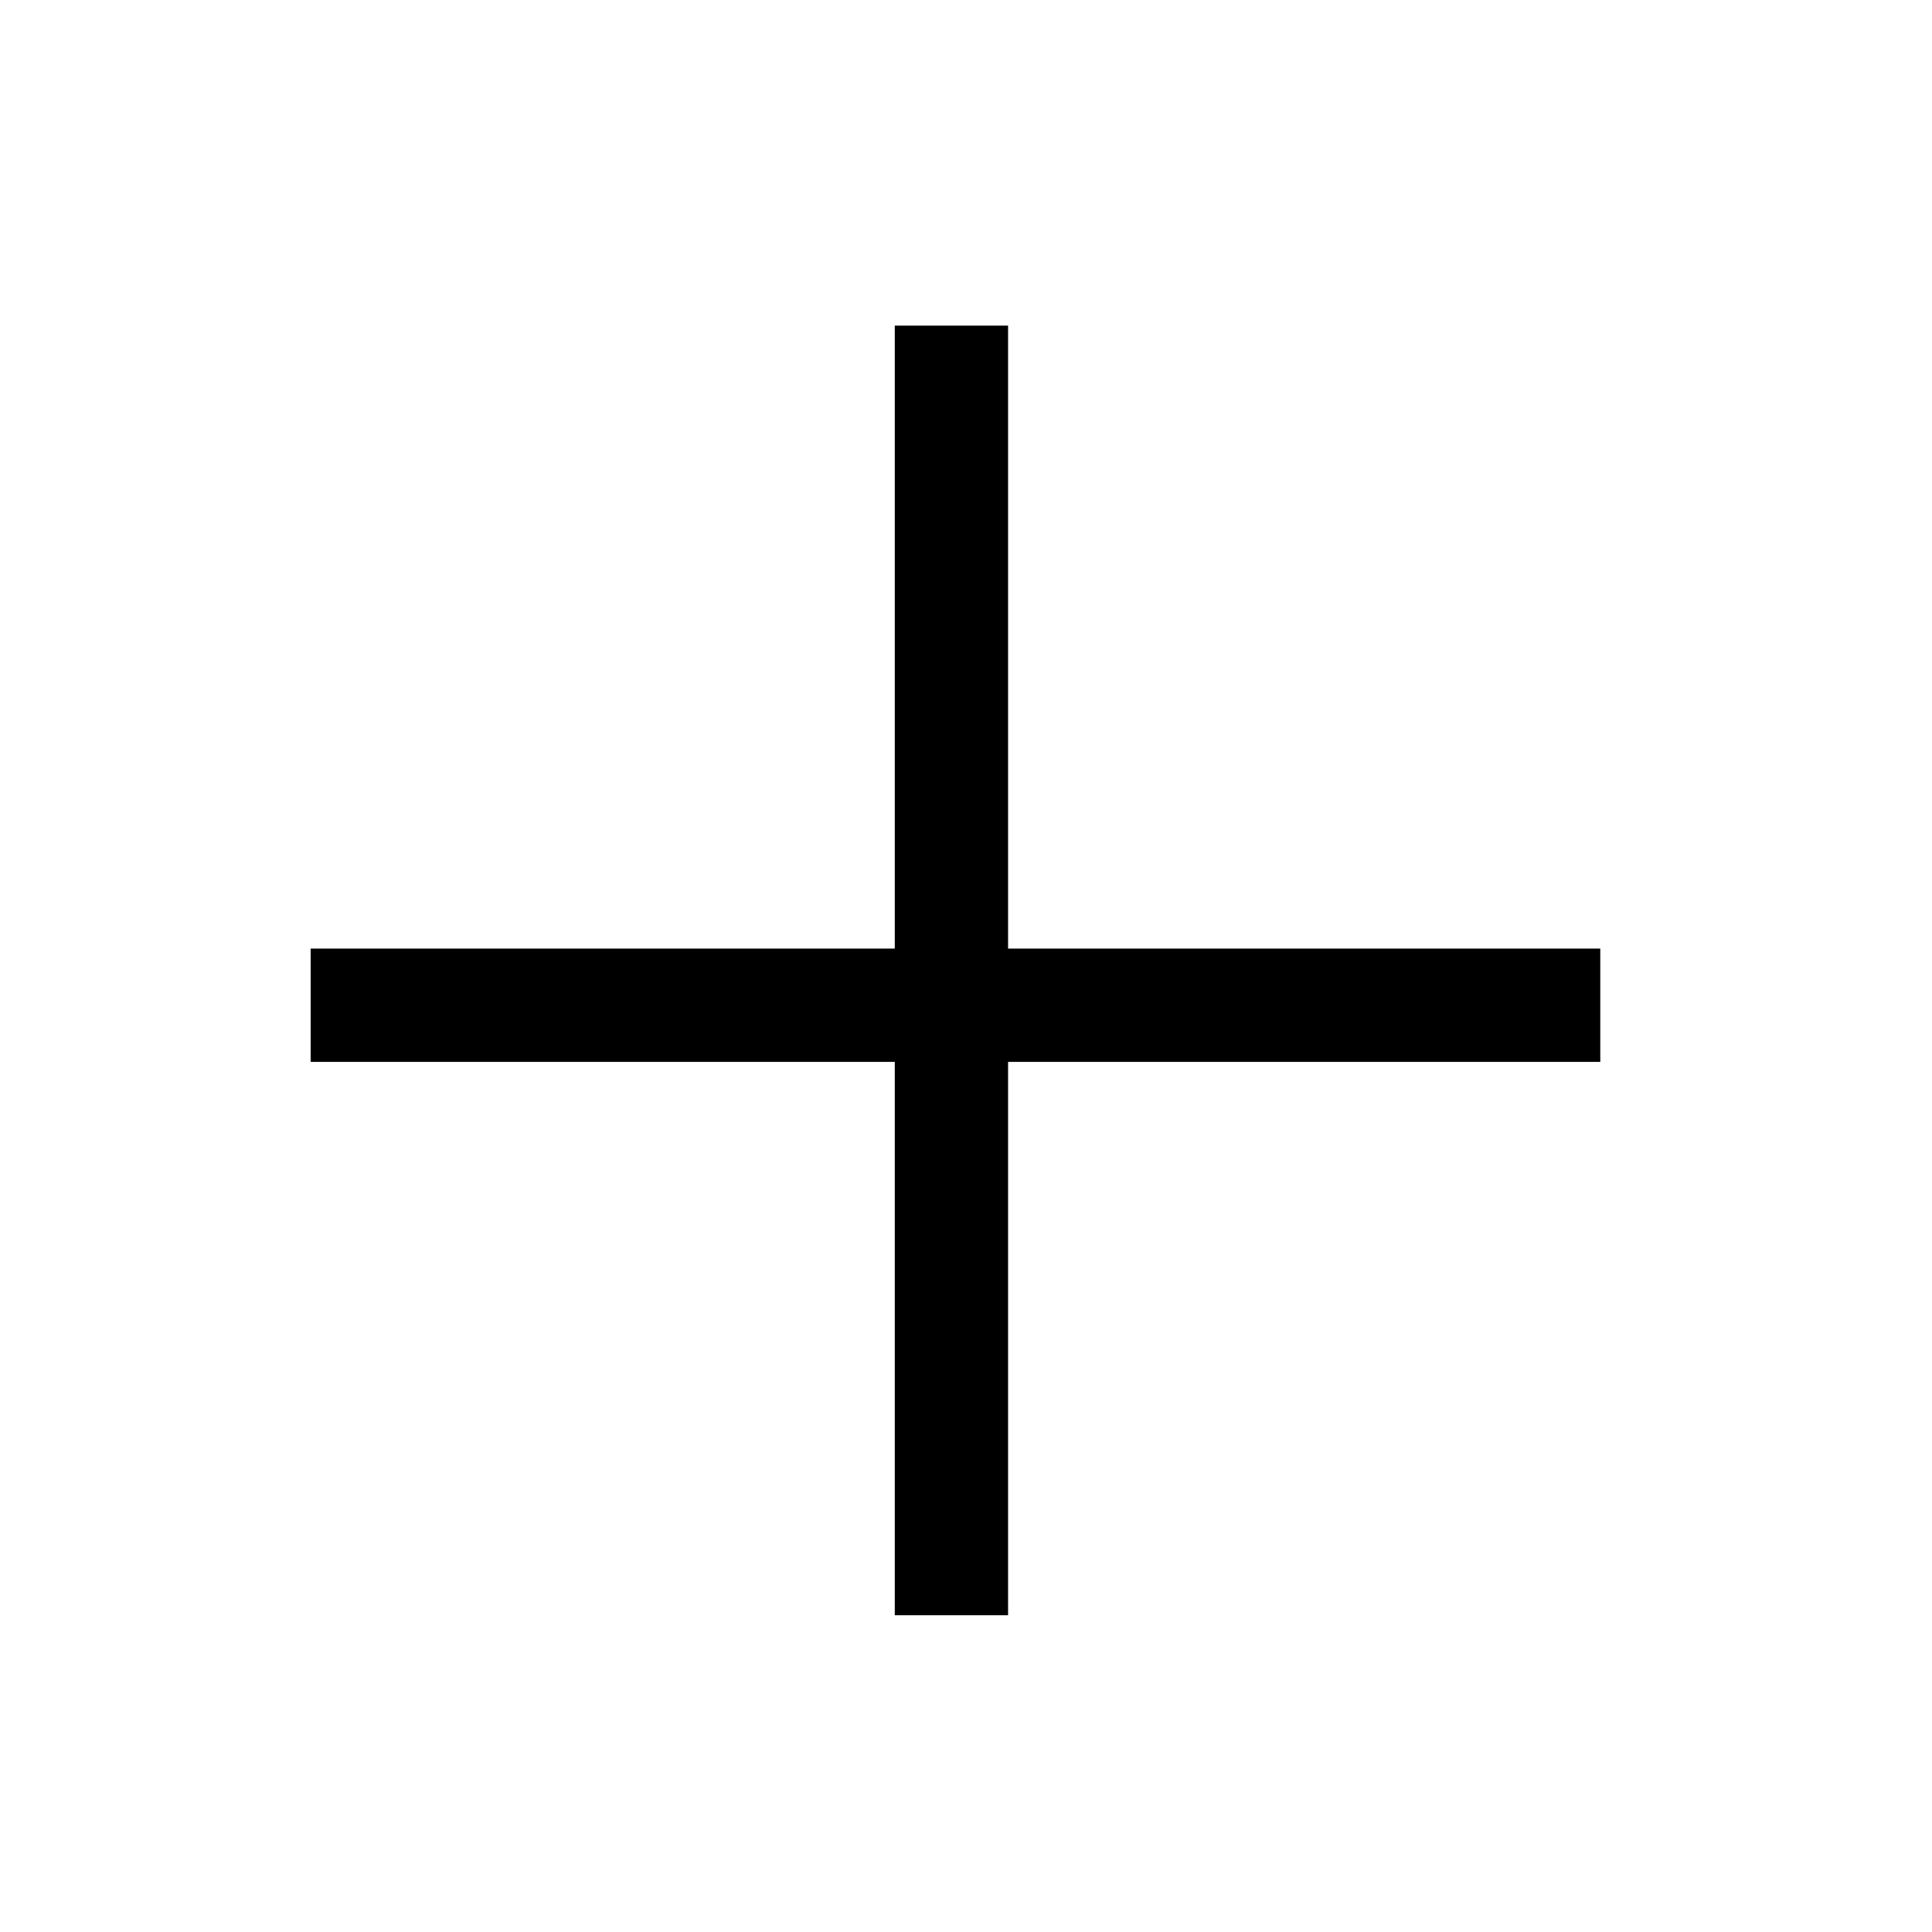
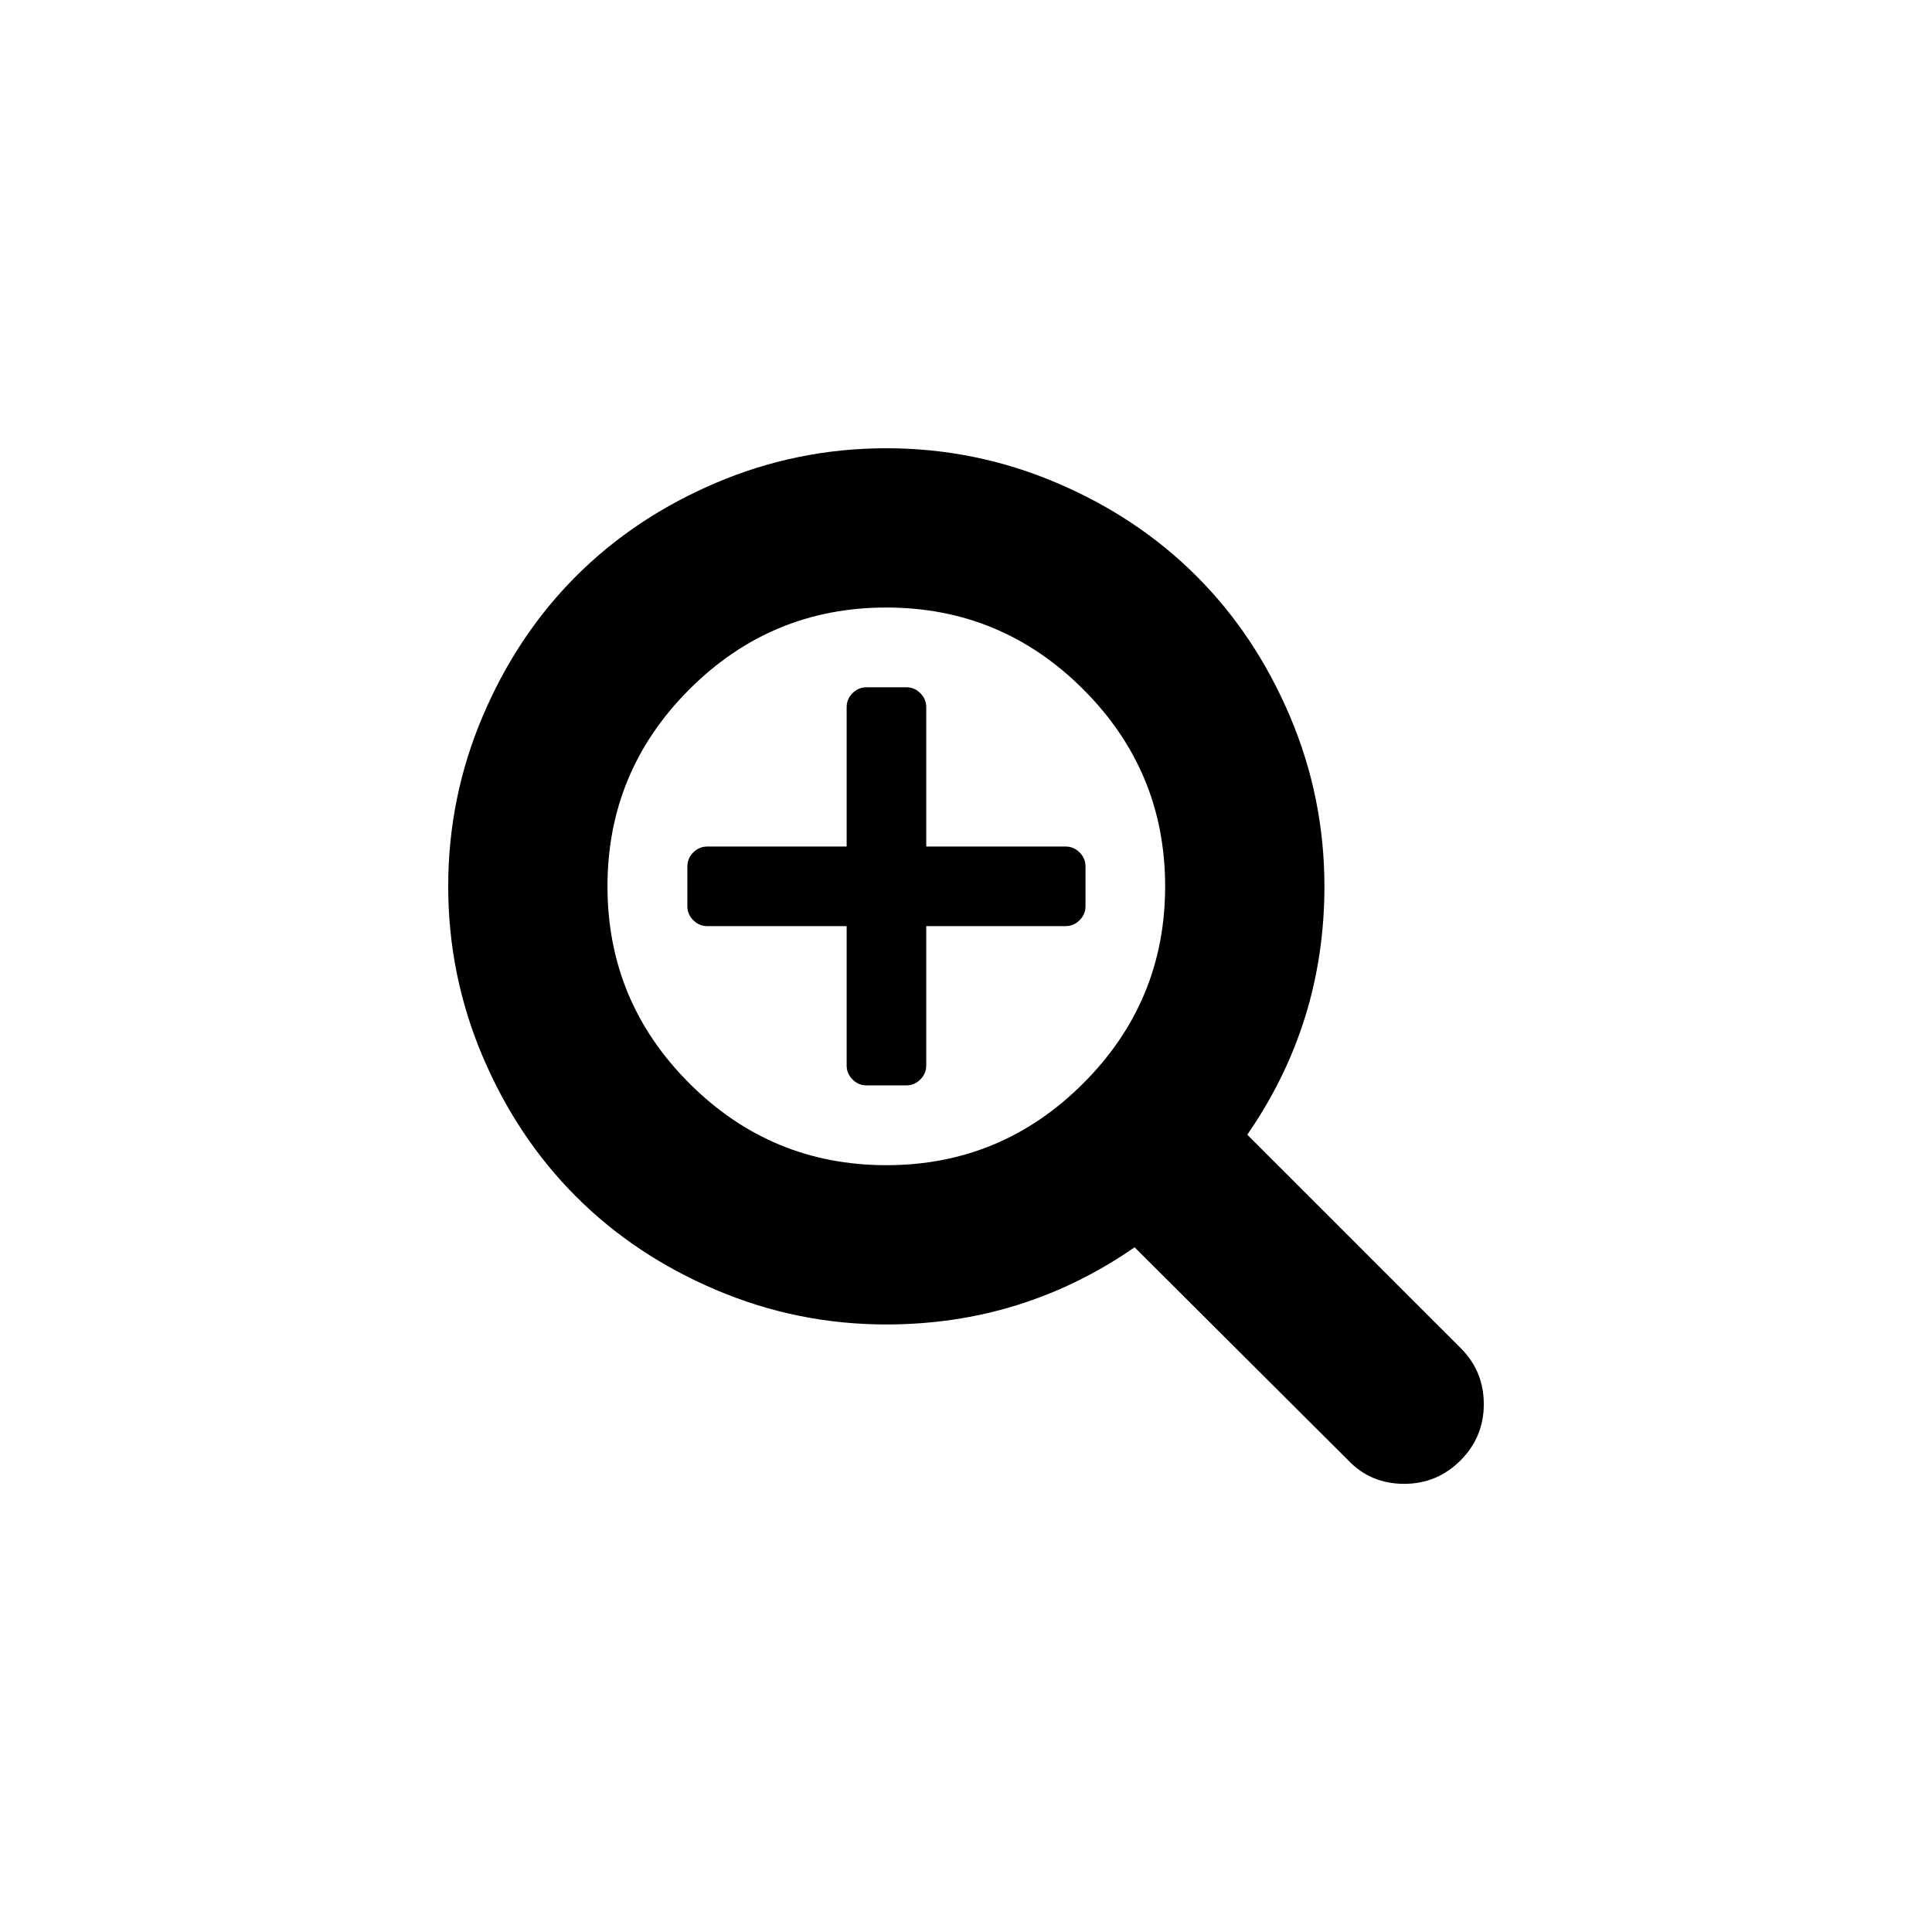
<svg xmlns="http://www.w3.org/2000/svg" xmlns:xlink="http://www.w3.org/1999/xlink" width="37.312" height="37.312" id="svg23607" version="1.1">
  <defs id="defs23609">
-     <linearGradient gradientTransform="translate(49.06656,3e-6)" y2="112.466" x2="-312.366" y1="184.714" x1="-313.016" gradientUnits="userSpaceOnUse" id="linearGradient22779" xlink:href="#linearGradient22494-7" />
+     <linearGradient gradientTransform="translate(687.6911,362.7449)" y2="112.466" x2="-312.366" y1="184.714" x1="-313.016" gradientUnits="userSpaceOnUse" id="linearGradient22779" xlink:href="#linearGradient22494-7" />
    <linearGradient id="linearGradient22494-7">
      <stop style="stop-color:#ffffff;stop-opacity:1;" offset="0" id="stop22496-54" />
      <stop style="stop-color:#ffffff;stop-opacity:0;" offset="1" id="stop22498-4" />
    </linearGradient>
  </defs>
  <g id="layer1" transform="translate(-356.344,-513.7062)">
-     <g transform="translate(638.6245,362.7449)" id="g23586">
-       <path stroke-miterlimit="10" d="M -263.625,150.961 C -273.93,150.961 -282.281,159.314 -282.281,169.617 -282.281,179.92 -273.929,188.273 -263.625,188.273 -253.322,188.273 -244.969,179.92 -244.969,169.617 -244.969,159.314 -253.323,150.961 -263.625,150.961" id="path21406-9" style="fill:url(#linearGradient22779);fill-opacity:1;stroke:none" />
-       <path id="rect21924" d="M -265,157.25 -265,169.281 -276.281,169.281 -276.281,171.469 -265,171.469 -265,182.156 -262.812,182.156 -262.812,171.469 -251.375,171.469 -251.375,169.281 -262.812,169.281 -262.812,157.25 -265,157.25 z" />
-     </g>
+     <path style="fill:url(#linearGradient22779);fill-opacity:1;stroke:none;stroke-miterlimit:10" id="path21406-9" d="m 375,513.706 c -10.305,0 -18.656,8.353 -18.656,18.656 0,10.303 8.352,18.656 18.656,18.656 10.303,0 18.656,-8.353 18.656,-18.656 0,-10.303 -8.354,-18.656 -18.656,-18.656" stroke-miterlimit="10" />
+     <path d="m 377.308,530.439 0,0.769 q 0,0.156 -0.114,0.27 -0.114,0.114 -0.27,0.114 l -2.692,0 0,2.692 q 0,0.156 -0.114,0.27 -0.114,0.114 -0.27,0.114 l -0.769,0 q -0.156,0 -0.27,-0.114 -0.114,-0.114 -0.114,-0.27 l 0,-2.692 -2.692,0 q -0.156,0 -0.27,-0.114 -0.114,-0.114 -0.114,-0.27 l 0,-0.769 q 0,-0.156 0.114,-0.27 0.114,-0.114 0.27,-0.114 l 2.692,0 0,-2.692 q 0,-0.156 0.114,-0.27 0.114,-0.114 0.27,-0.114 l 0.769,0 q 0.156,0 0.27,0.114 0.114,0.114 0.114,0.27 l 0,2.692 2.692,0 q 0.156,0 0.27,0.114 0.114,0.114 0.114,0.27 z m 1.538,0.385 q 0,-2.224 -1.581,-3.804 -1.581,-1.581 -3.804,-1.581 -2.224,0 -3.804,1.581 -1.581,1.581 -1.581,3.804 0,2.224 1.581,3.804 1.581,1.581 3.804,1.581 2.224,0 3.804,-1.581 1.581,-1.581 1.581,-3.804 z m 6.154,10 q 0,0.637 -0.451,1.088 -0.451,0.451 -1.088,0.451 -0.649,0 -1.082,-0.457 l -4.123,-4.111 q -2.151,1.49 -4.796,1.49 -1.719,0 -3.287,-0.667 -1.569,-0.667 -2.704,-1.803 -1.136,-1.136 -1.803,-2.704 Q 365,532.542 365,530.824 q 0,-1.719 0.667,-3.287 0.667,-1.569 1.803,-2.704 1.136,-1.136 2.704,-1.803 1.569,-0.667 3.287,-0.667 1.719,0 3.287,0.667 1.569,0.667 2.704,1.803 1.136,1.136 1.803,2.704 0.667,1.569 0.667,3.287 0,2.644 -1.49,4.796 l 4.123,4.123 Q 385,540.187 385,540.824 Z" id="path4" />
  </g>
</svg>
